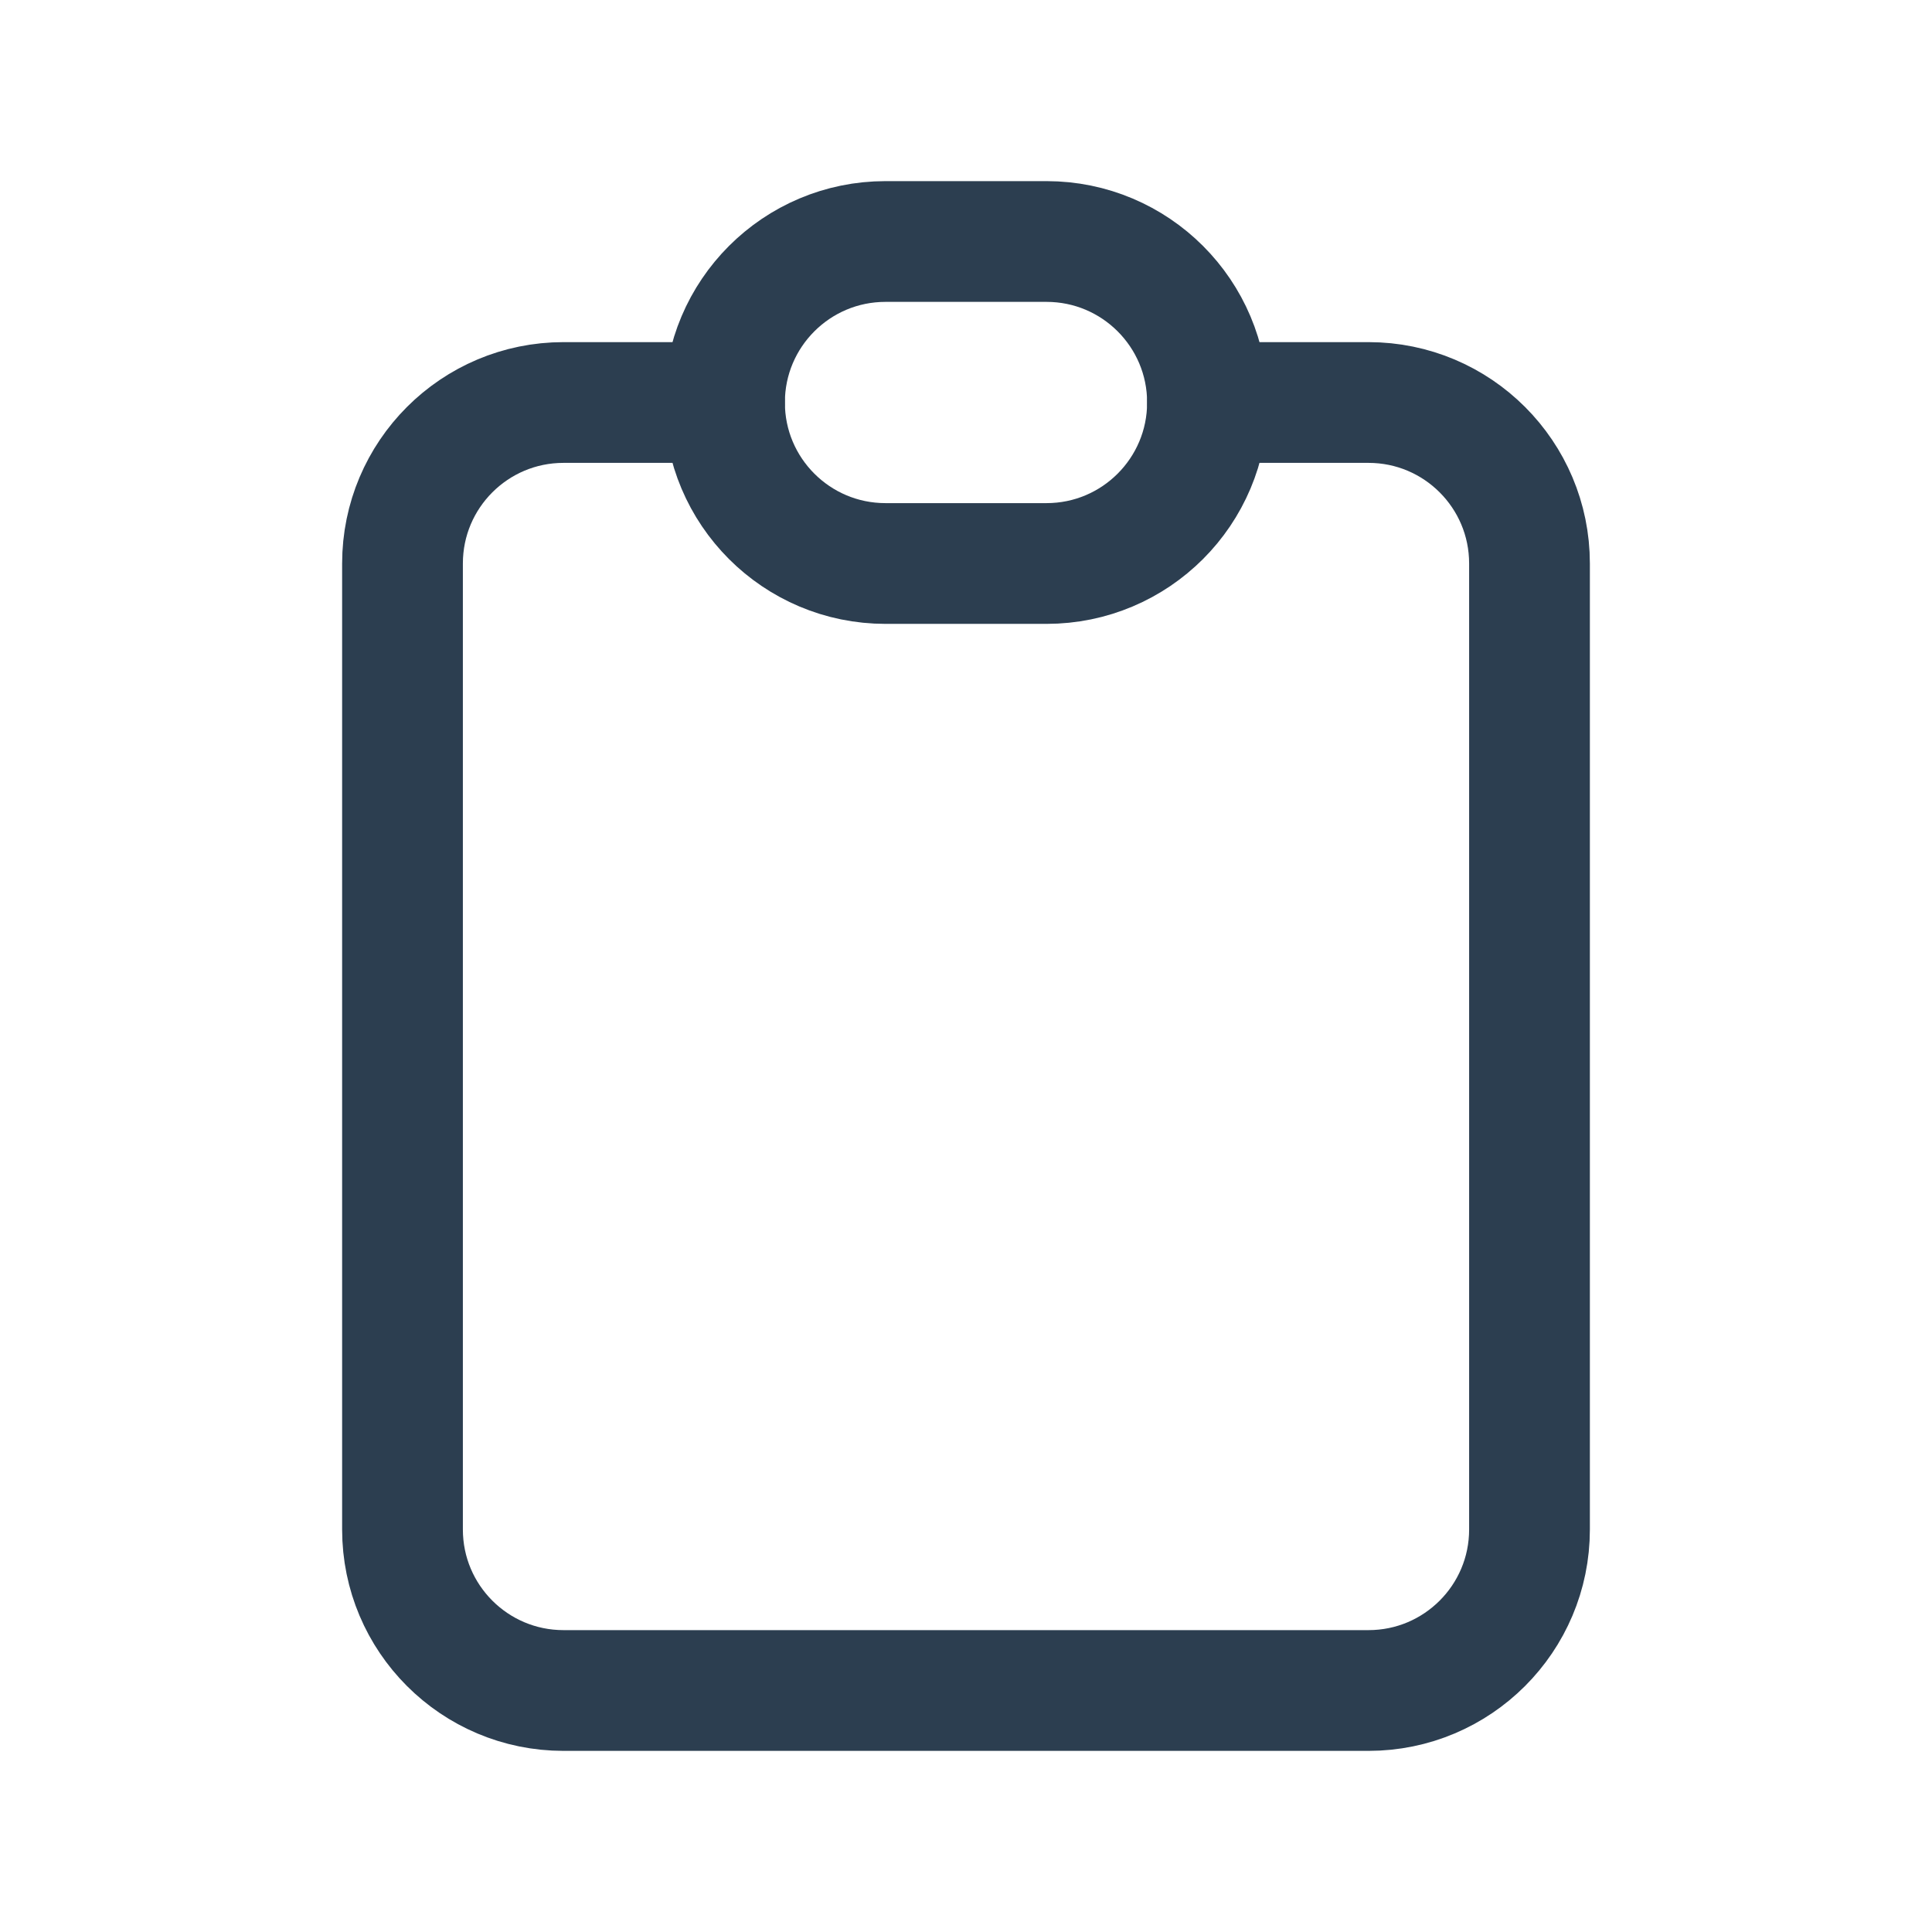
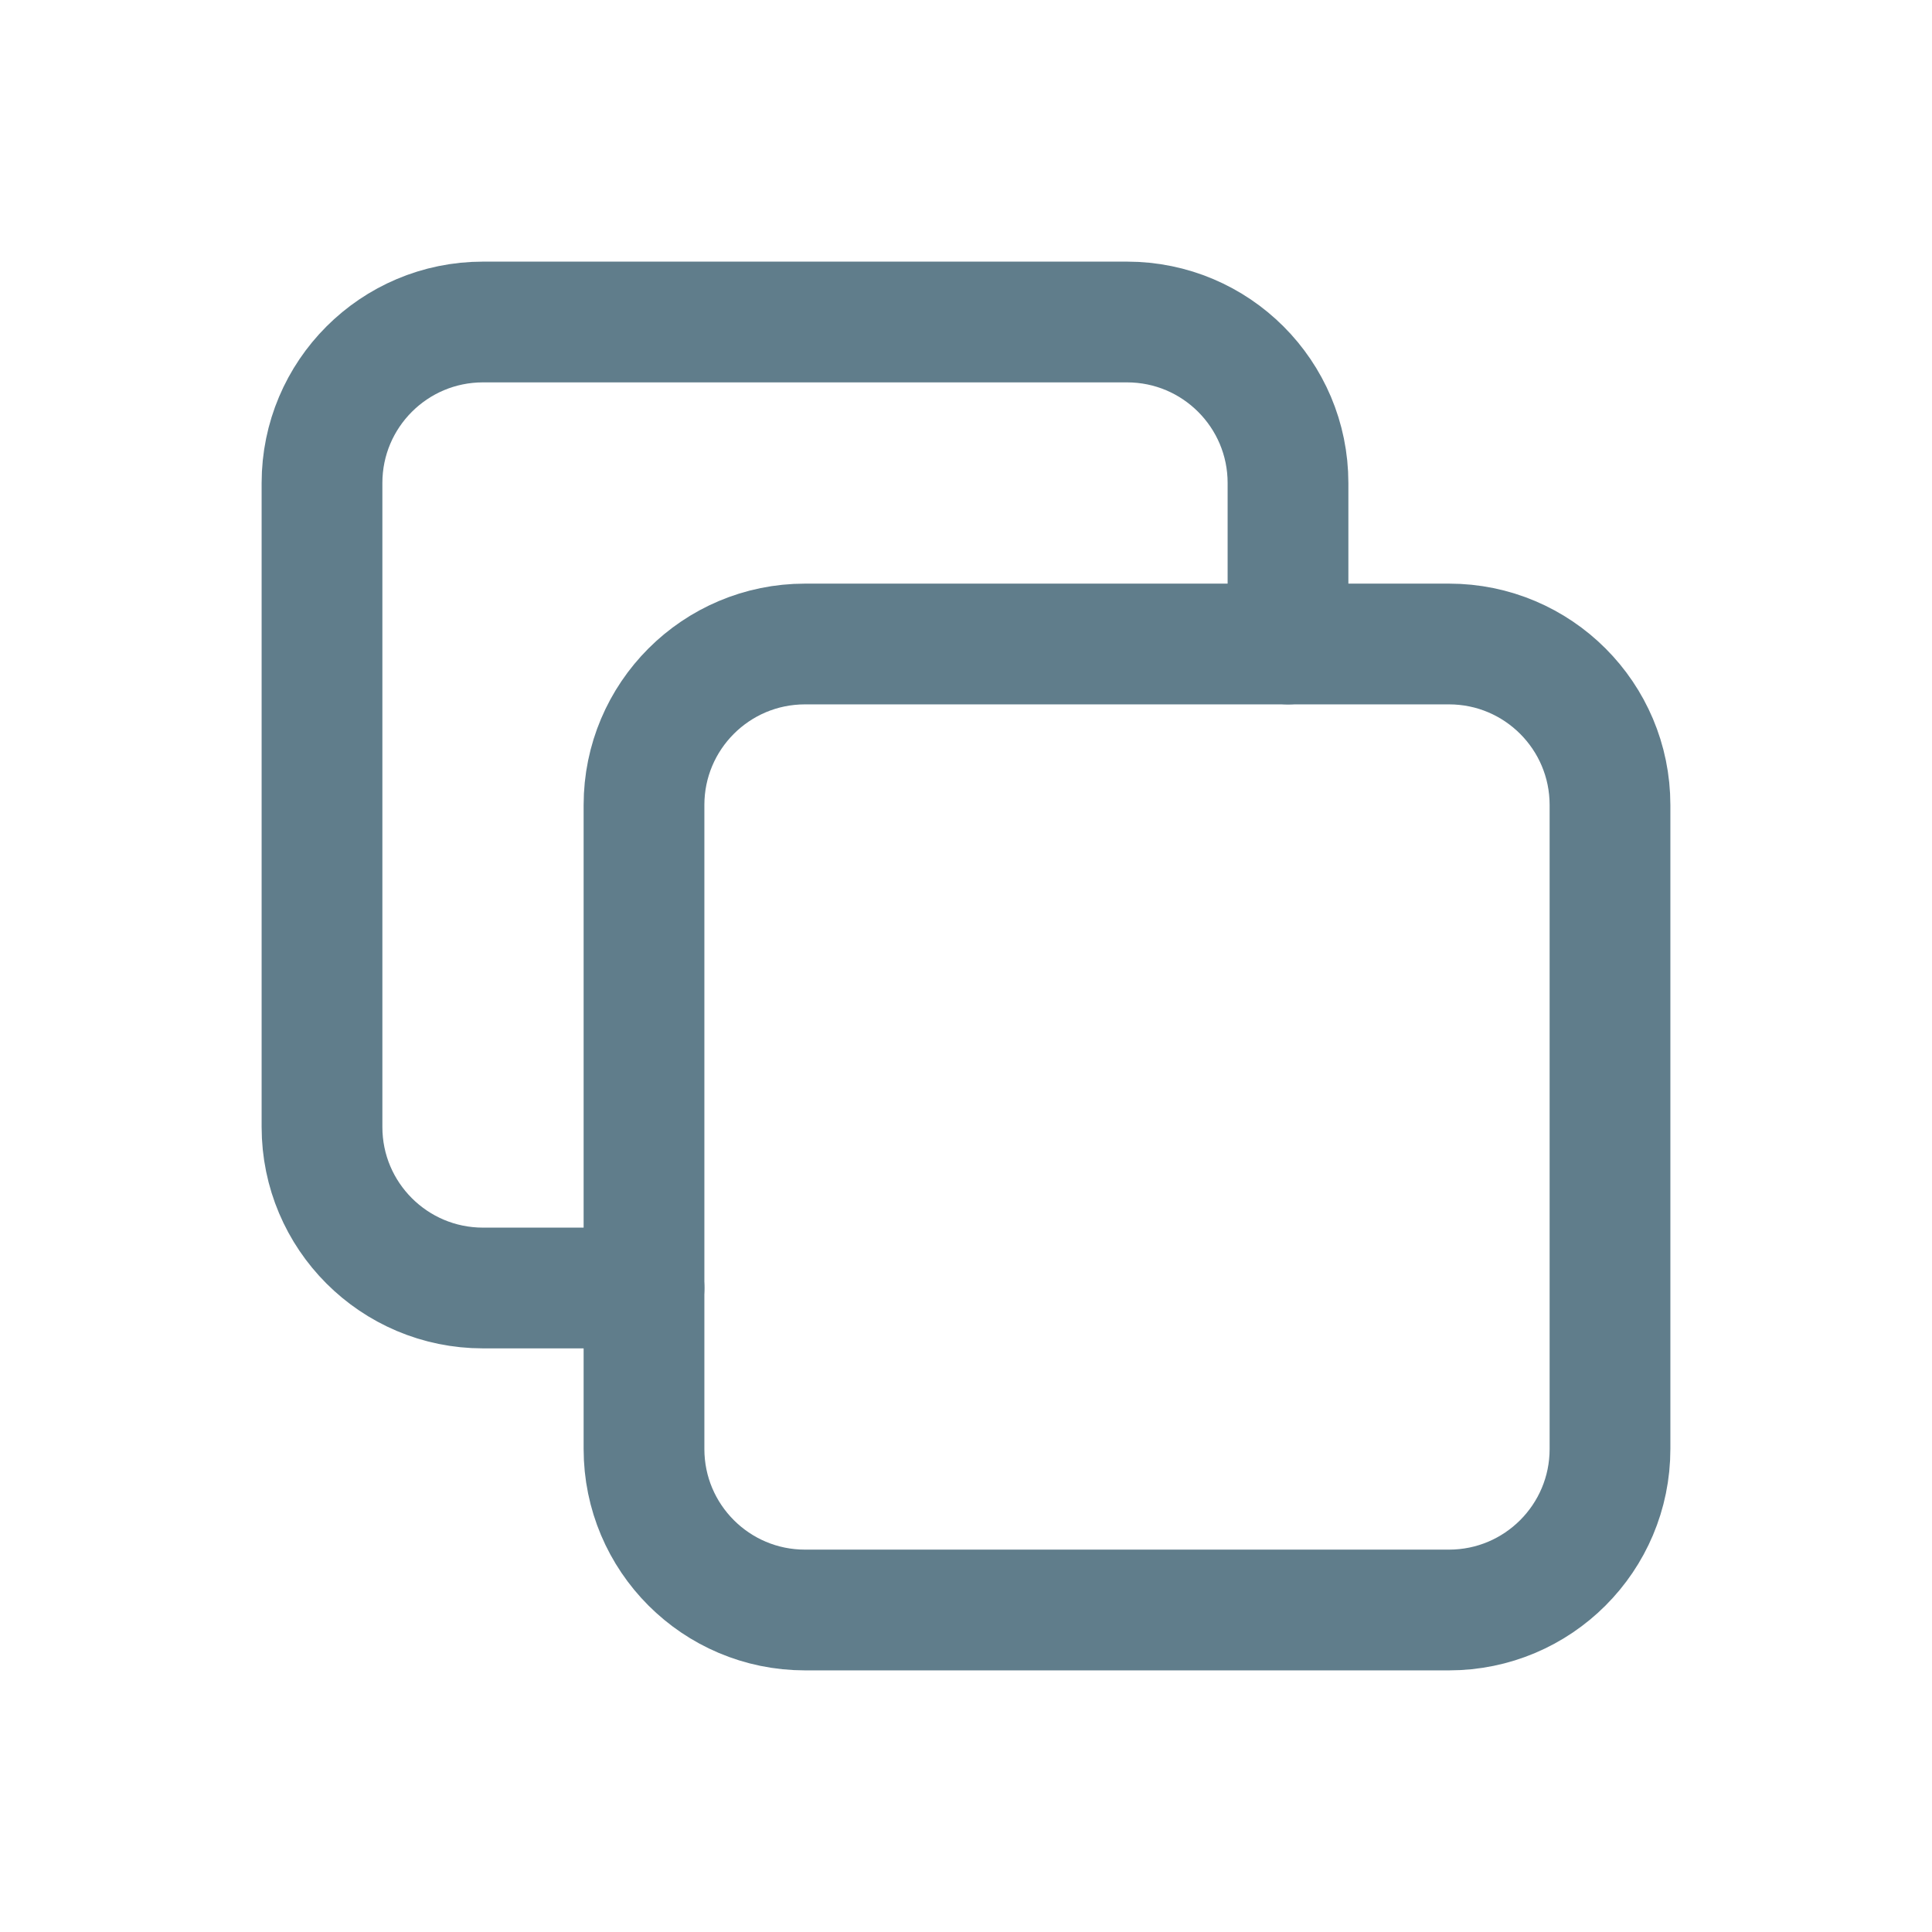
- <svg xmlns="http://www.w3.org/2000/svg" class="icon icon-tabler icon-tabler-clipboard" width="44" height="44" viewBox="0 0 24 24" stroke-width="1.5" stroke="#2c3e50" fill="none" stroke-linecap="round" stroke-linejoin="round">
+ <svg xmlns="http://www.w3.org/2000/svg" width="24" height="24" viewBox="0 0 24 24" stroke-width="1.5" stroke="#607D8B" fill="none" stroke-linecap="round" stroke-linejoin="round">
  <path stroke="none" d="M0 0h24v24H0z" fill="none" />
-   <path d="M9 5h-2a2 2 0 0 0 -2 2v12a2 2 0 0 0 2 2h10a2 2 0 0 0 2 -2v-12a2 2 0 0 0 -2 -2h-2" />
-   <rect x="9" y="3" width="6" height="4" rx="2" />
+   <rect x="8" y="8" width="12" height="12" rx="2" />
+   <path d="M16 8v-2a2 2 0 0 0 -2 -2h-8a2 2 0 0 0 -2 2v8a2 2 0 0 0 2 2h2" />
</svg>
